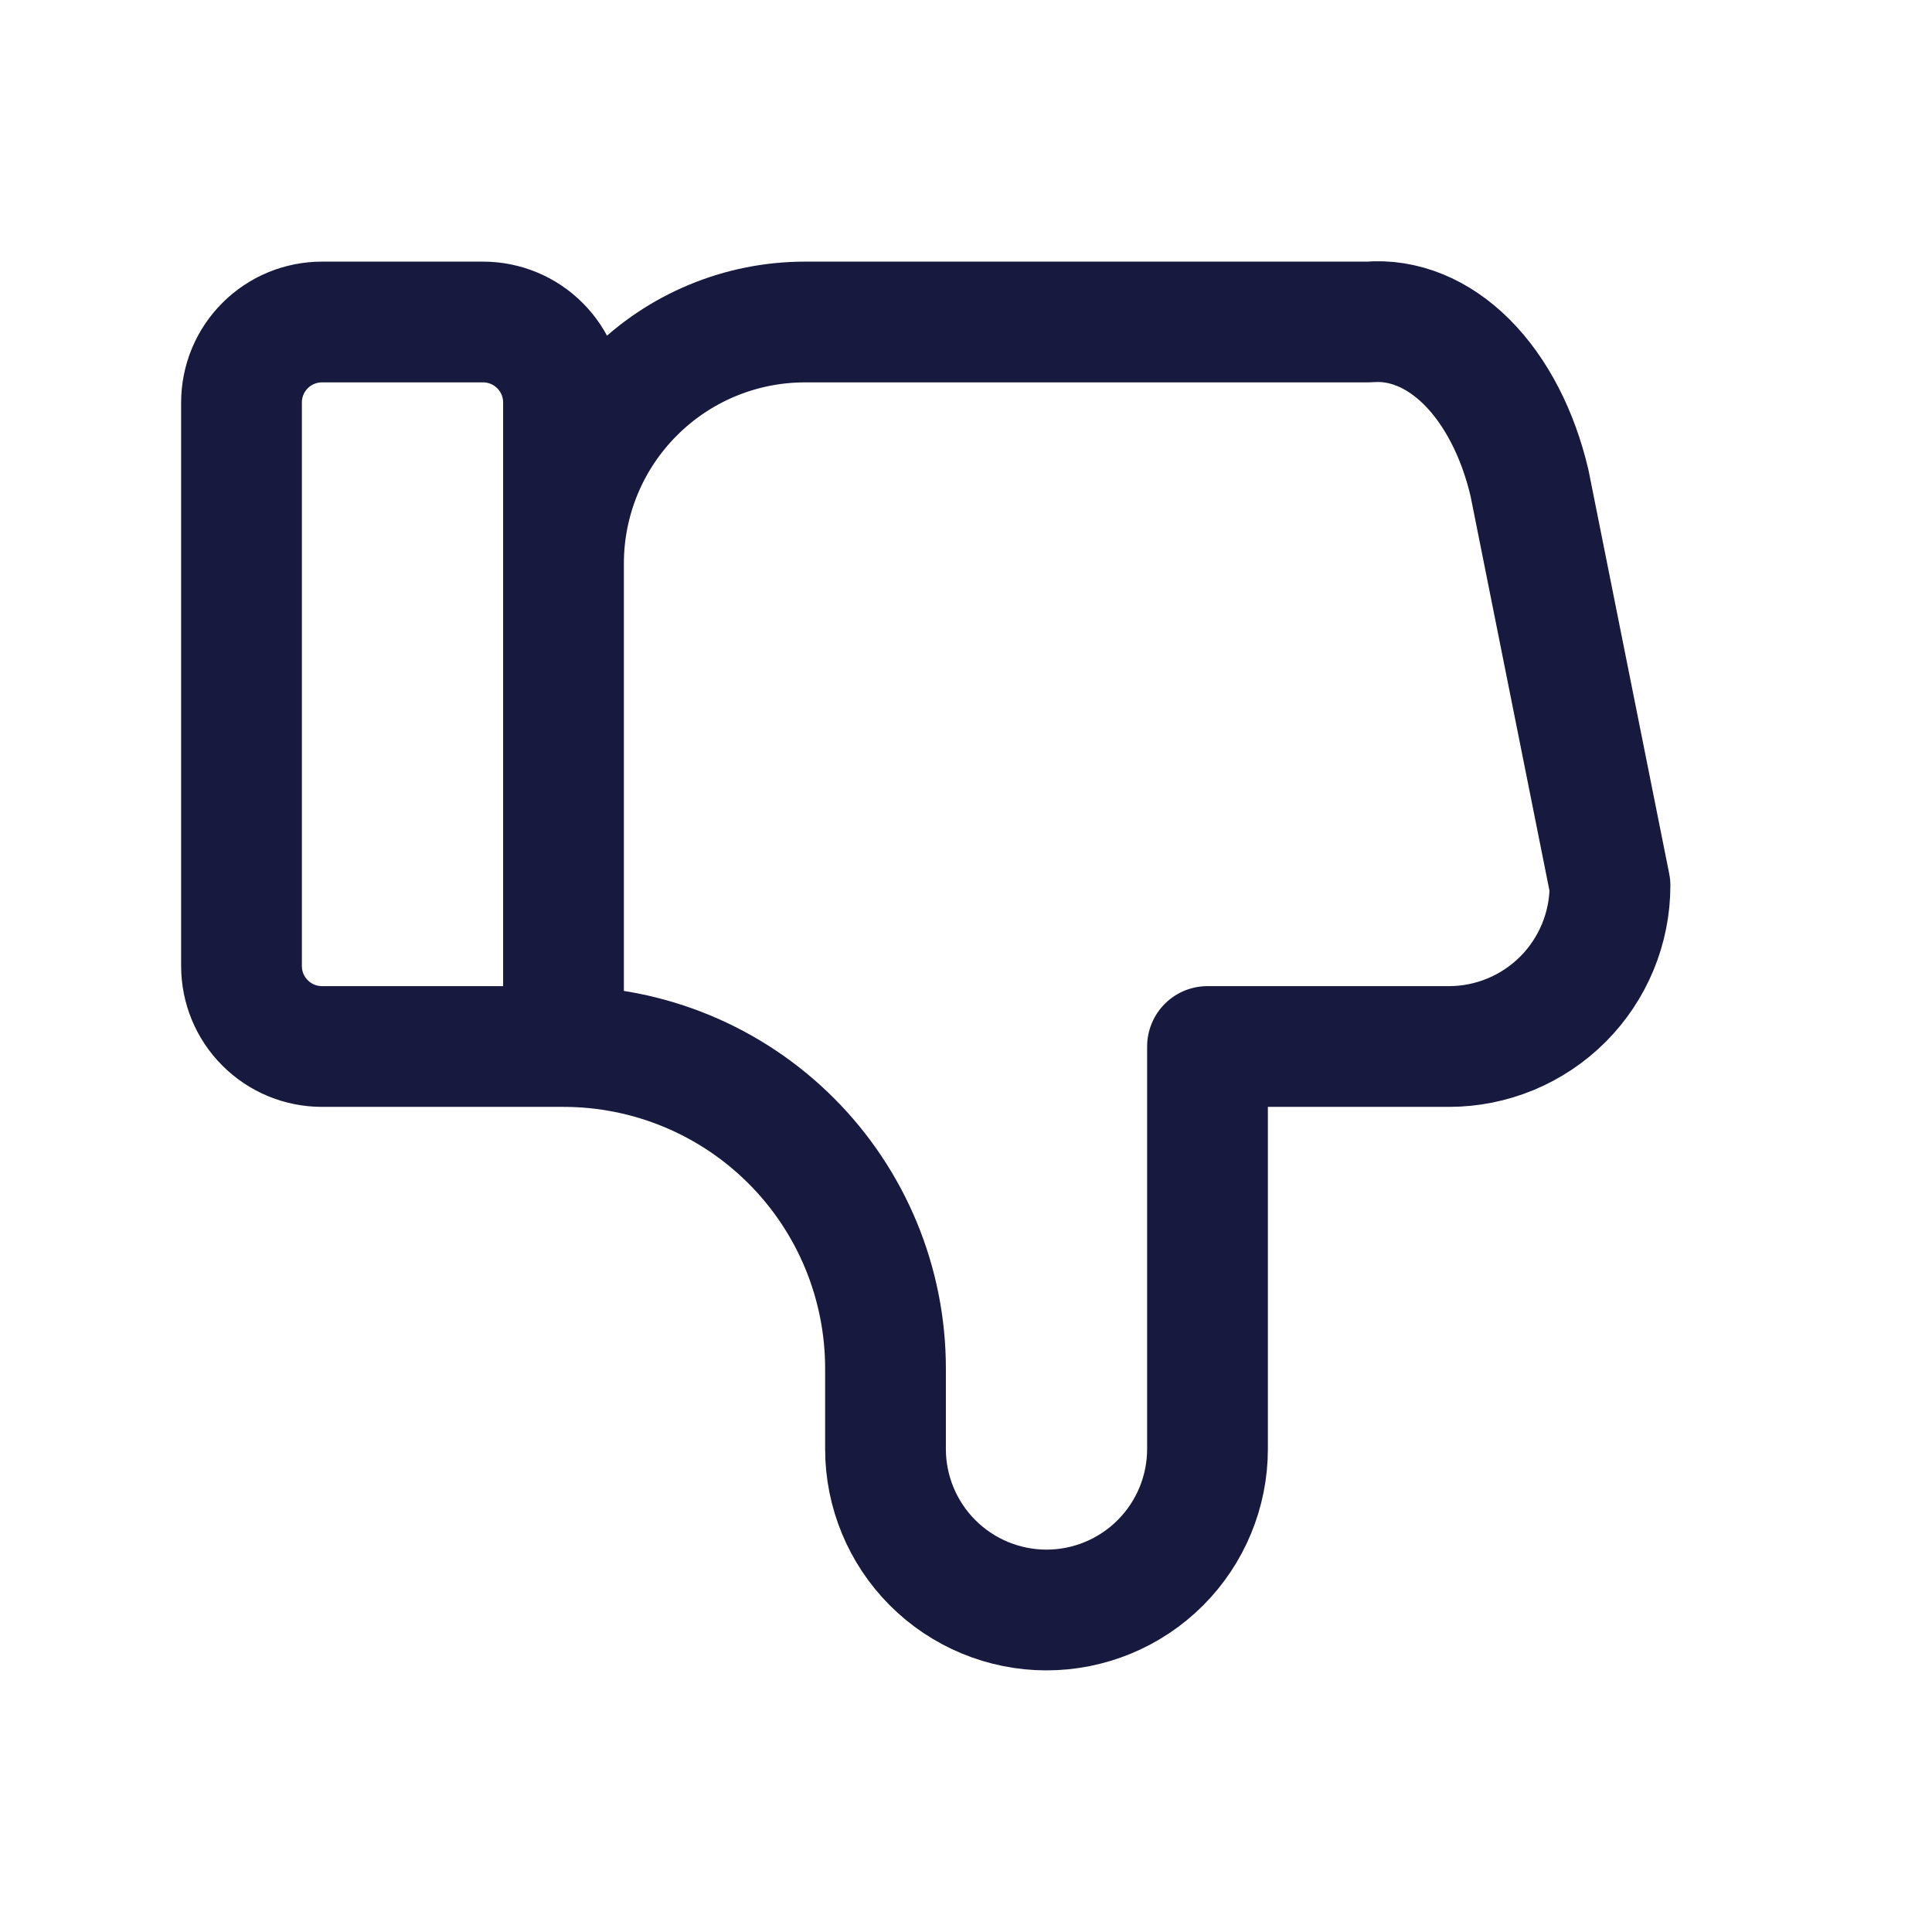
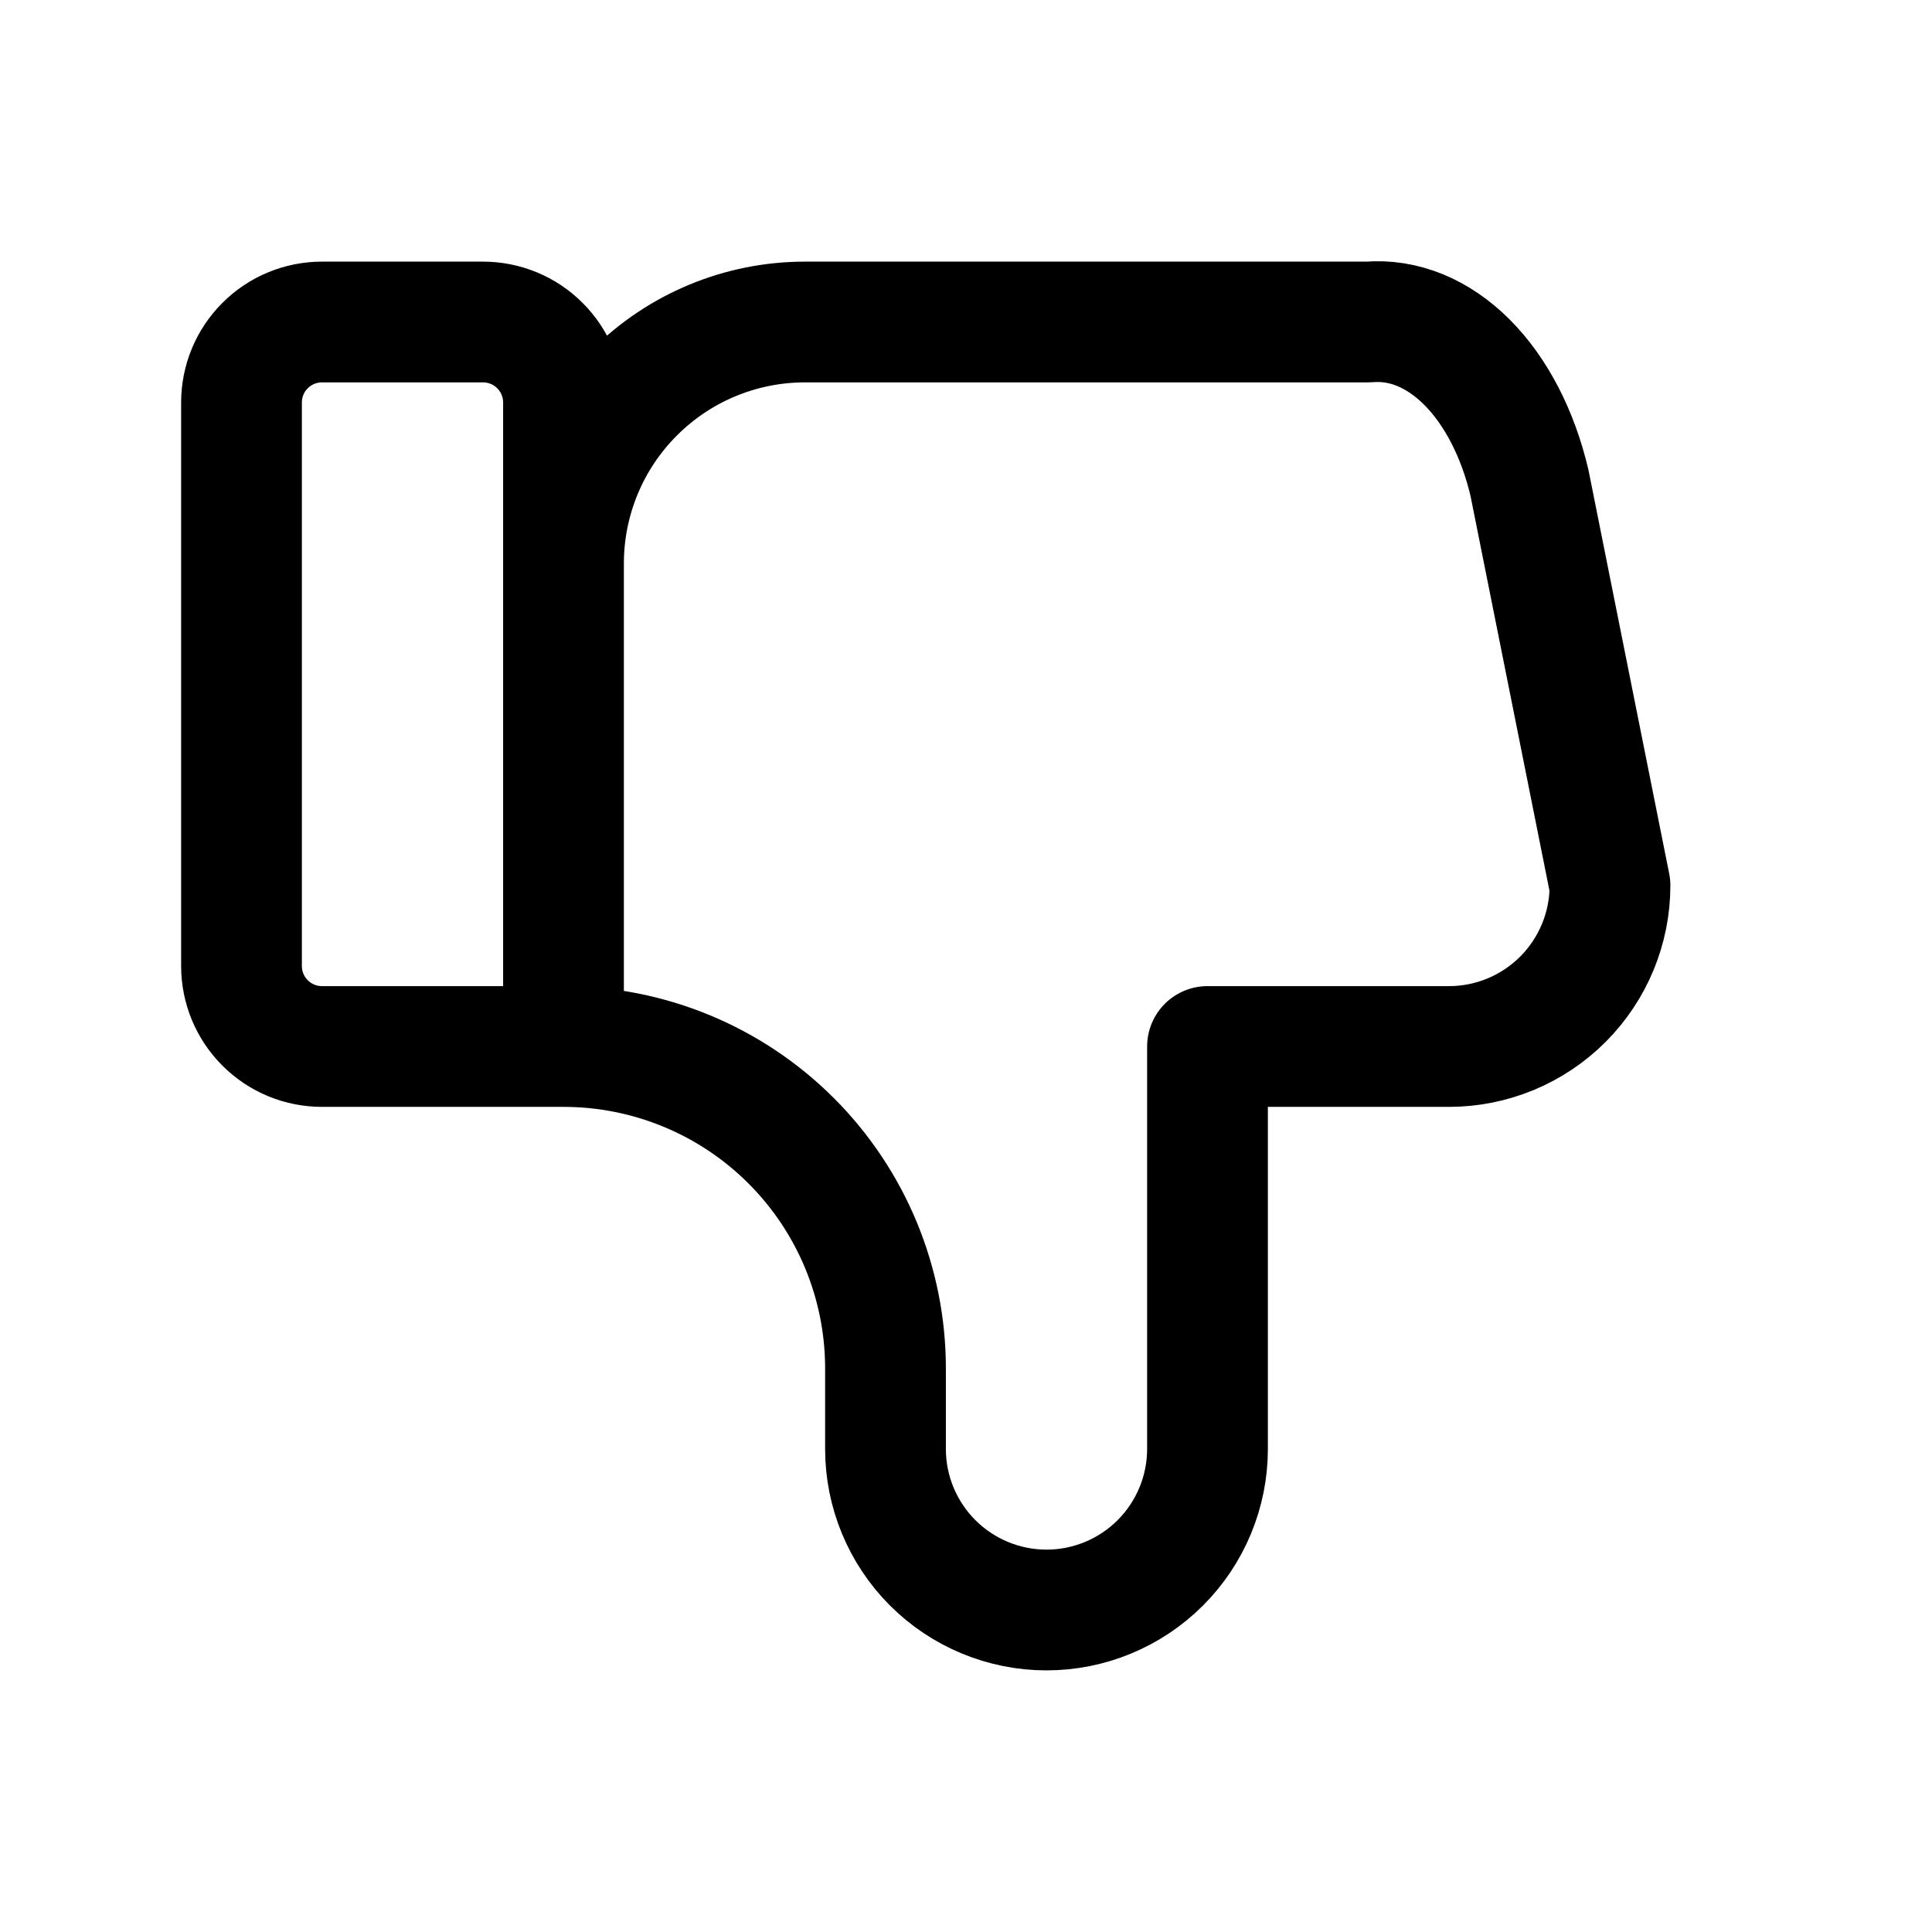
<svg xmlns="http://www.w3.org/2000/svg" width="24" height="24" viewBox="0 0 24 24" fill="none">
-   <path d="M7 13V5C7 4.735 6.895 4.48 6.707 4.293C6.52 4.105 6.265 4 6 4H4C3.735 4 3.48 4.105 3.293 4.293C3.105 4.48 3 4.735 3 5V12C3 12.265 3.105 12.52 3.293 12.707C3.48 12.895 3.735 13 4 13H7ZM7 13C8.061 13 9.078 13.421 9.828 14.171C10.579 14.922 11 15.939 11 17V18C11 18.53 11.211 19.039 11.586 19.414C11.961 19.789 12.47 20 13 20C13.53 20 14.039 19.789 14.414 19.414C14.789 19.039 15 18.53 15 18V13H18C18.53 13 19.039 12.789 19.414 12.414C19.789 12.039 20 11.53 20 11L19 6C18.856 5.386 18.583 4.86 18.223 4.499C17.862 4.138 17.433 3.963 17 4H10C9.204 4 8.441 4.316 7.879 4.879C7.316 5.441 7 6.204 7 7" stroke="#17193E" stroke-width="1.5" stroke-linecap="round" stroke-linejoin="round" />
+   <path d="M7 13V5C7 4.735 6.895 4.48 6.707 4.293C6.52 4.105 6.265 4 6 4H4C3.735 4 3.48 4.105 3.293 4.293C3.105 4.48 3 4.735 3 5V12C3 12.265 3.105 12.52 3.293 12.707C3.48 12.895 3.735 13 4 13H7ZM7 13C8.061 13 9.078 13.421 9.828 14.171C10.579 14.922 11 15.939 11 17V18C11 18.53 11.211 19.039 11.586 19.414C11.961 19.789 12.47 20 13 20C13.53 20 14.039 19.789 14.414 19.414C14.789 19.039 15 18.53 15 18V13H18C18.53 13 19.039 12.789 19.414 12.414C19.789 12.039 20 11.53 20 11L19 6C18.856 5.386 18.583 4.86 18.223 4.499C17.862 4.138 17.433 3.963 17 4H10C9.204 4 8.441 4.316 7.879 4.879C7.316 5.441 7 6.204 7 7" stroke="currentColor" stroke-width="1.5" stroke-linecap="round" stroke-linejoin="round" />
</svg>
